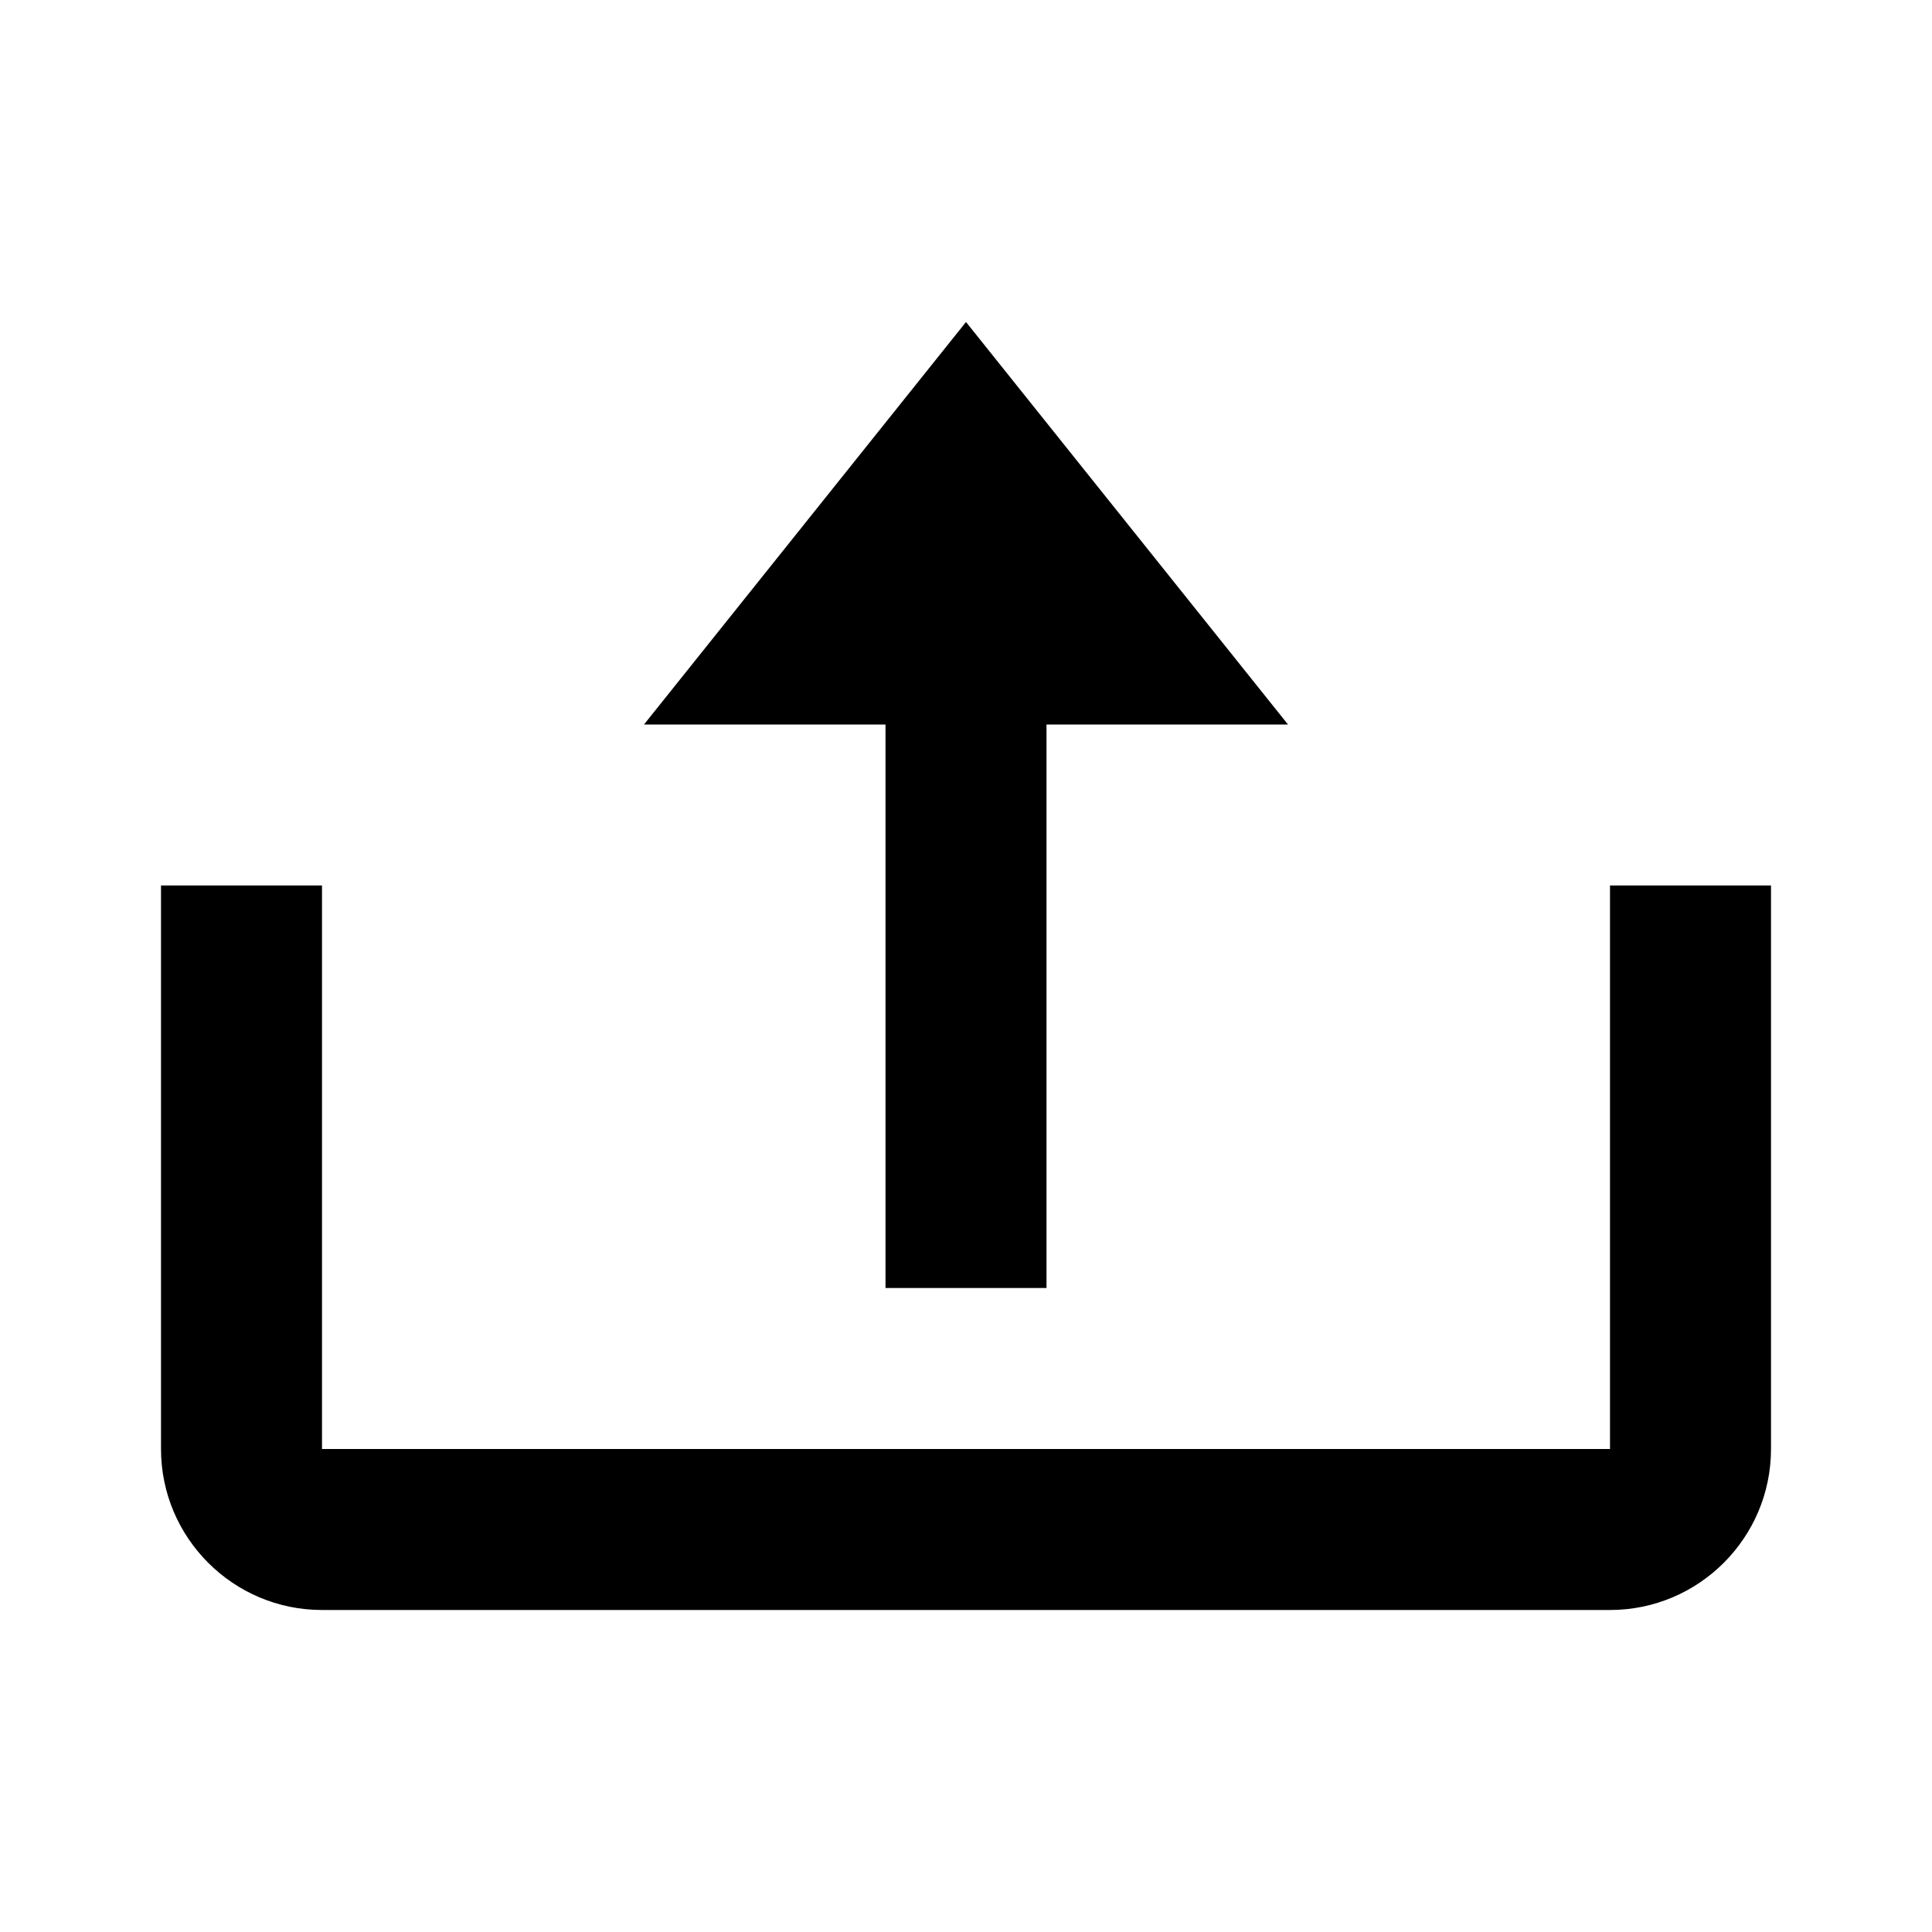
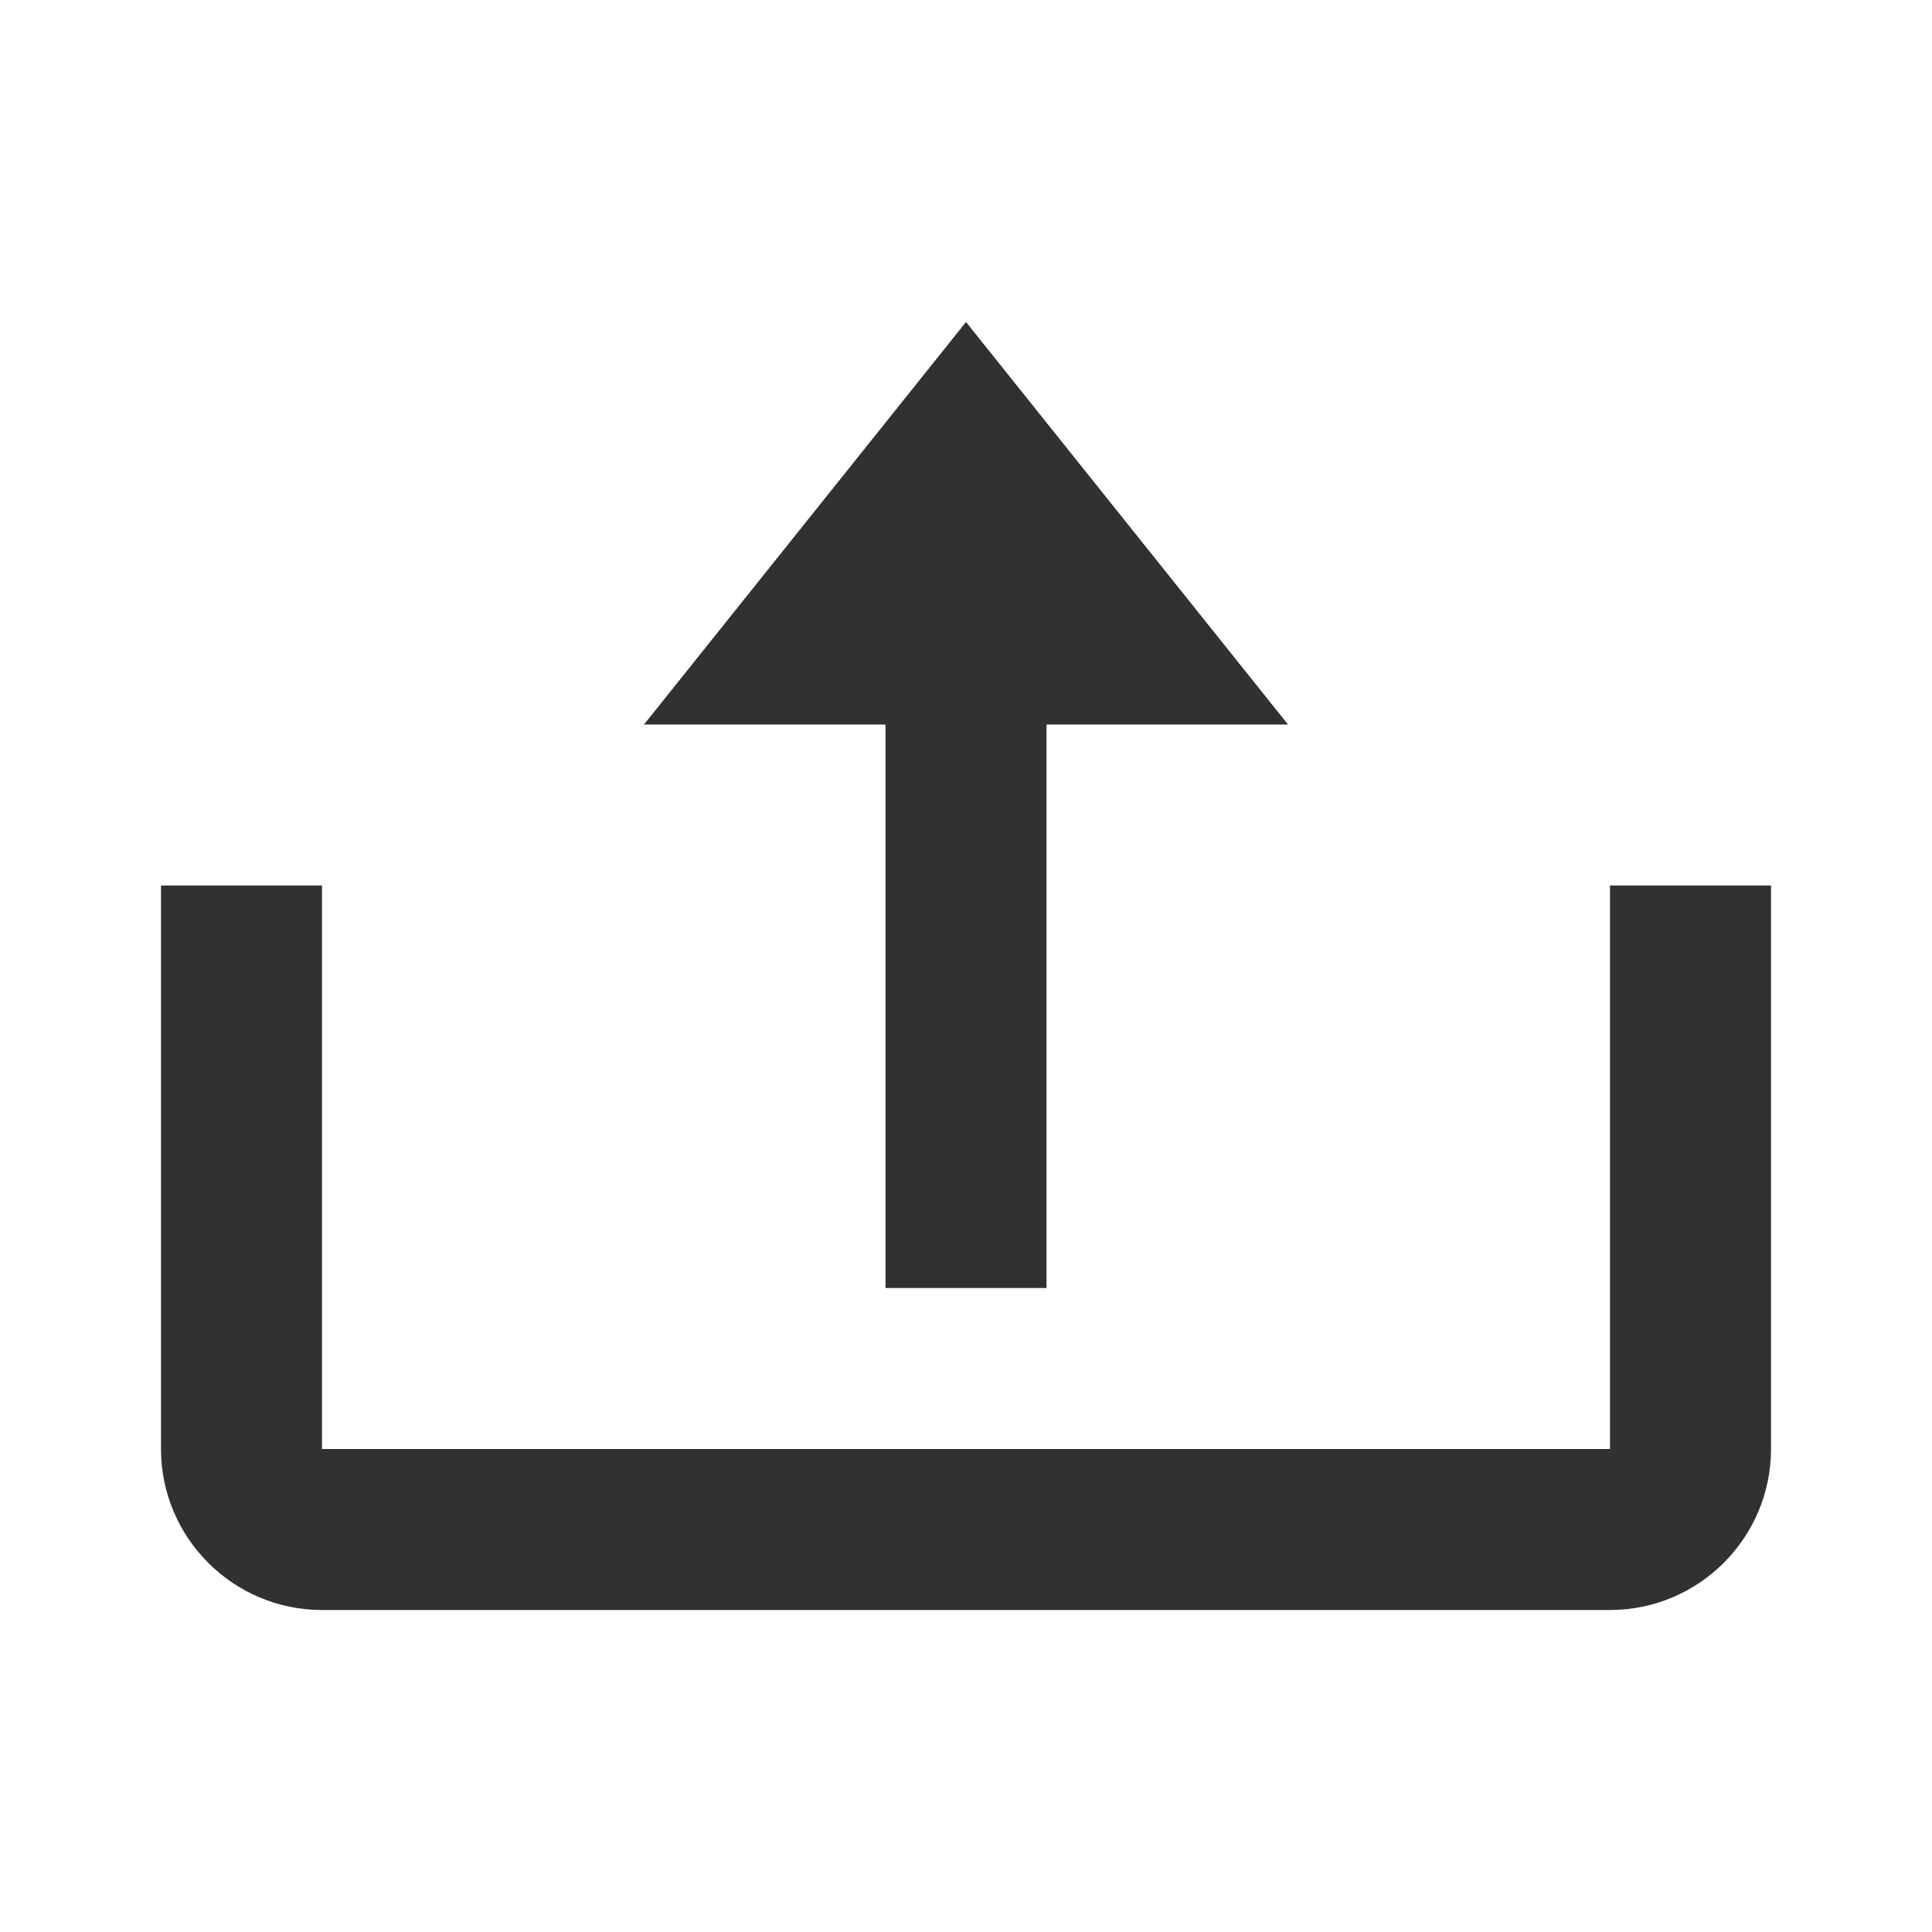
<svg xmlns="http://www.w3.org/2000/svg" width="24" height="24" viewBox="0 0 24 24" fill="none">
-   <path d="M12 4L16 9H13V16H11V9H8L12 4Z" fill="black" />
-   <path d="M20 18H4V11H2V18C2 19.103 2.897 20 4 20H20C21.103 20 22 19.103 22 18V11H20V18Z" fill="black" />
+   <path d="M12 4L16 9H13V16H11V9H8L12 4Z" fill="#313131" />
+   <path d="M20 18H4V11H2V18C2 19.103 2.897 20 4 20H20C21.103 20 22 19.103 22 18V11H20V18Z" fill="#313131" />
</svg>
